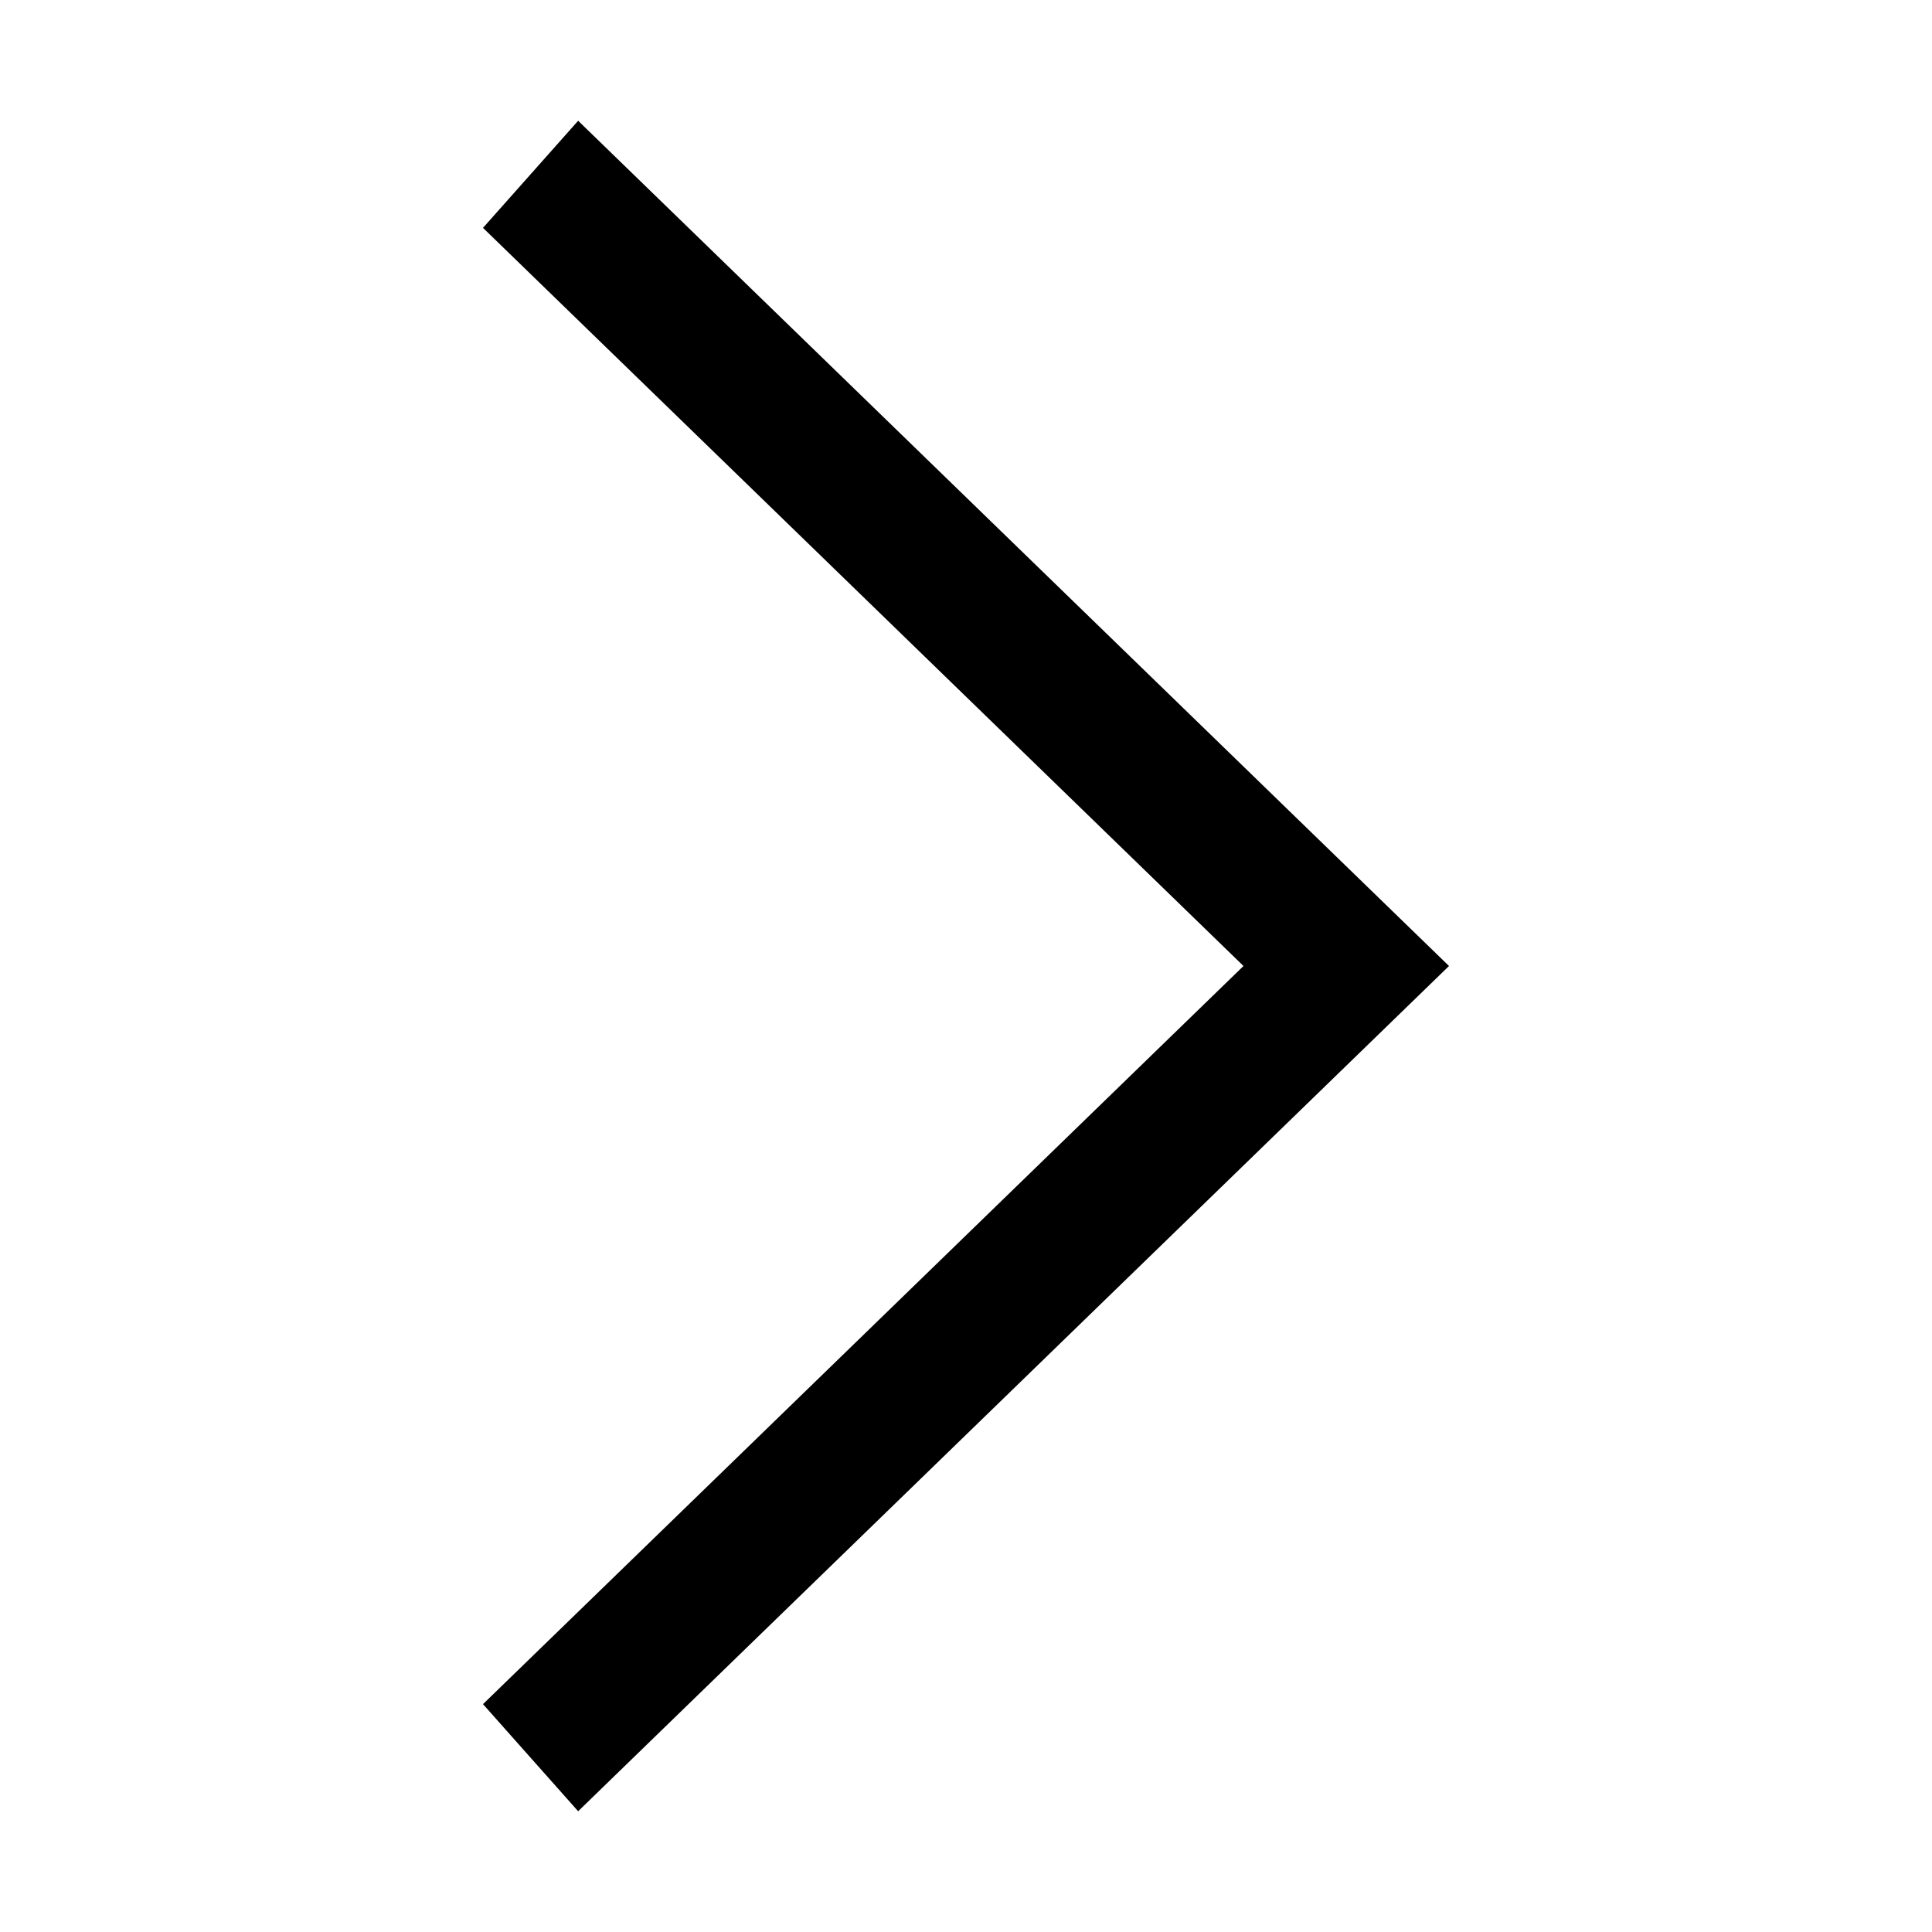
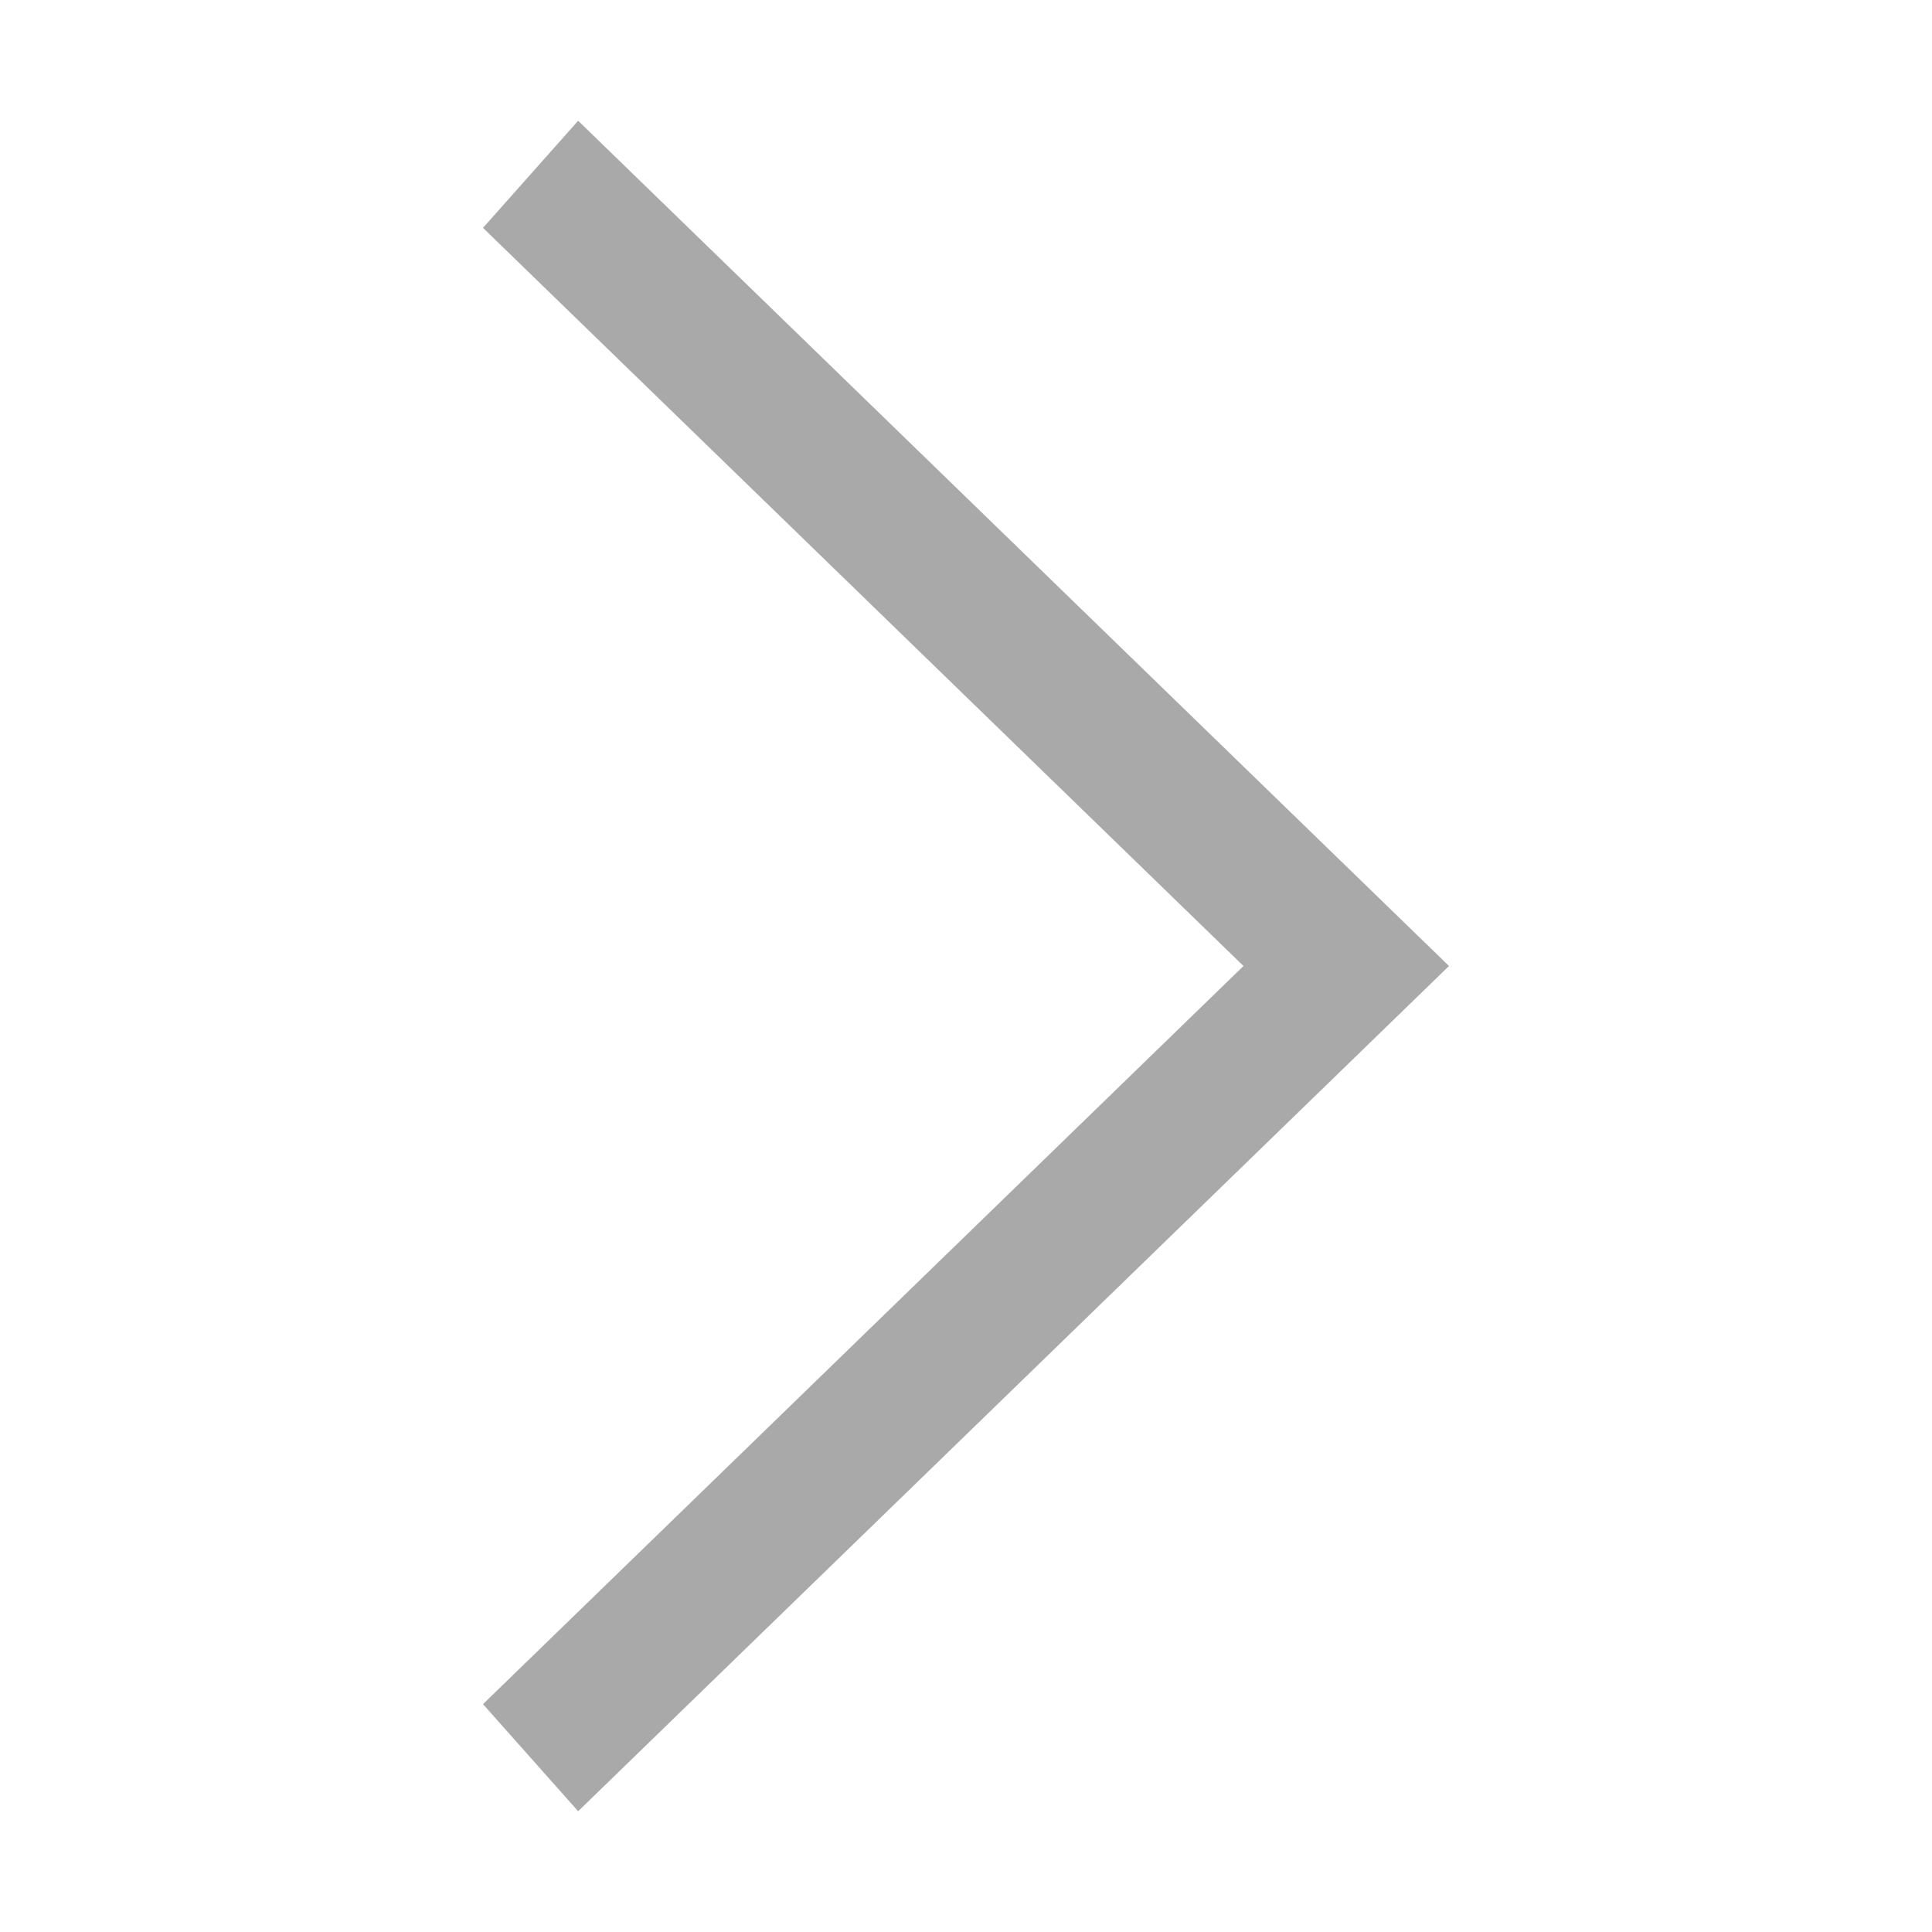
<svg xmlns="http://www.w3.org/2000/svg" width="800px" height="800px" viewBox="0 0 1024 1024" class="icon" version="1.1">
-   <path d="M256 120.768L306.432 64 768 512l-461.568 448L256 903.232 659.072 512z" fill="#000000" />
+   <path d="M256 120.768L306.432 64 768 512l-461.568 448L256 903.232 659.072 512z" fill="#A9A9A9" />
</svg>
